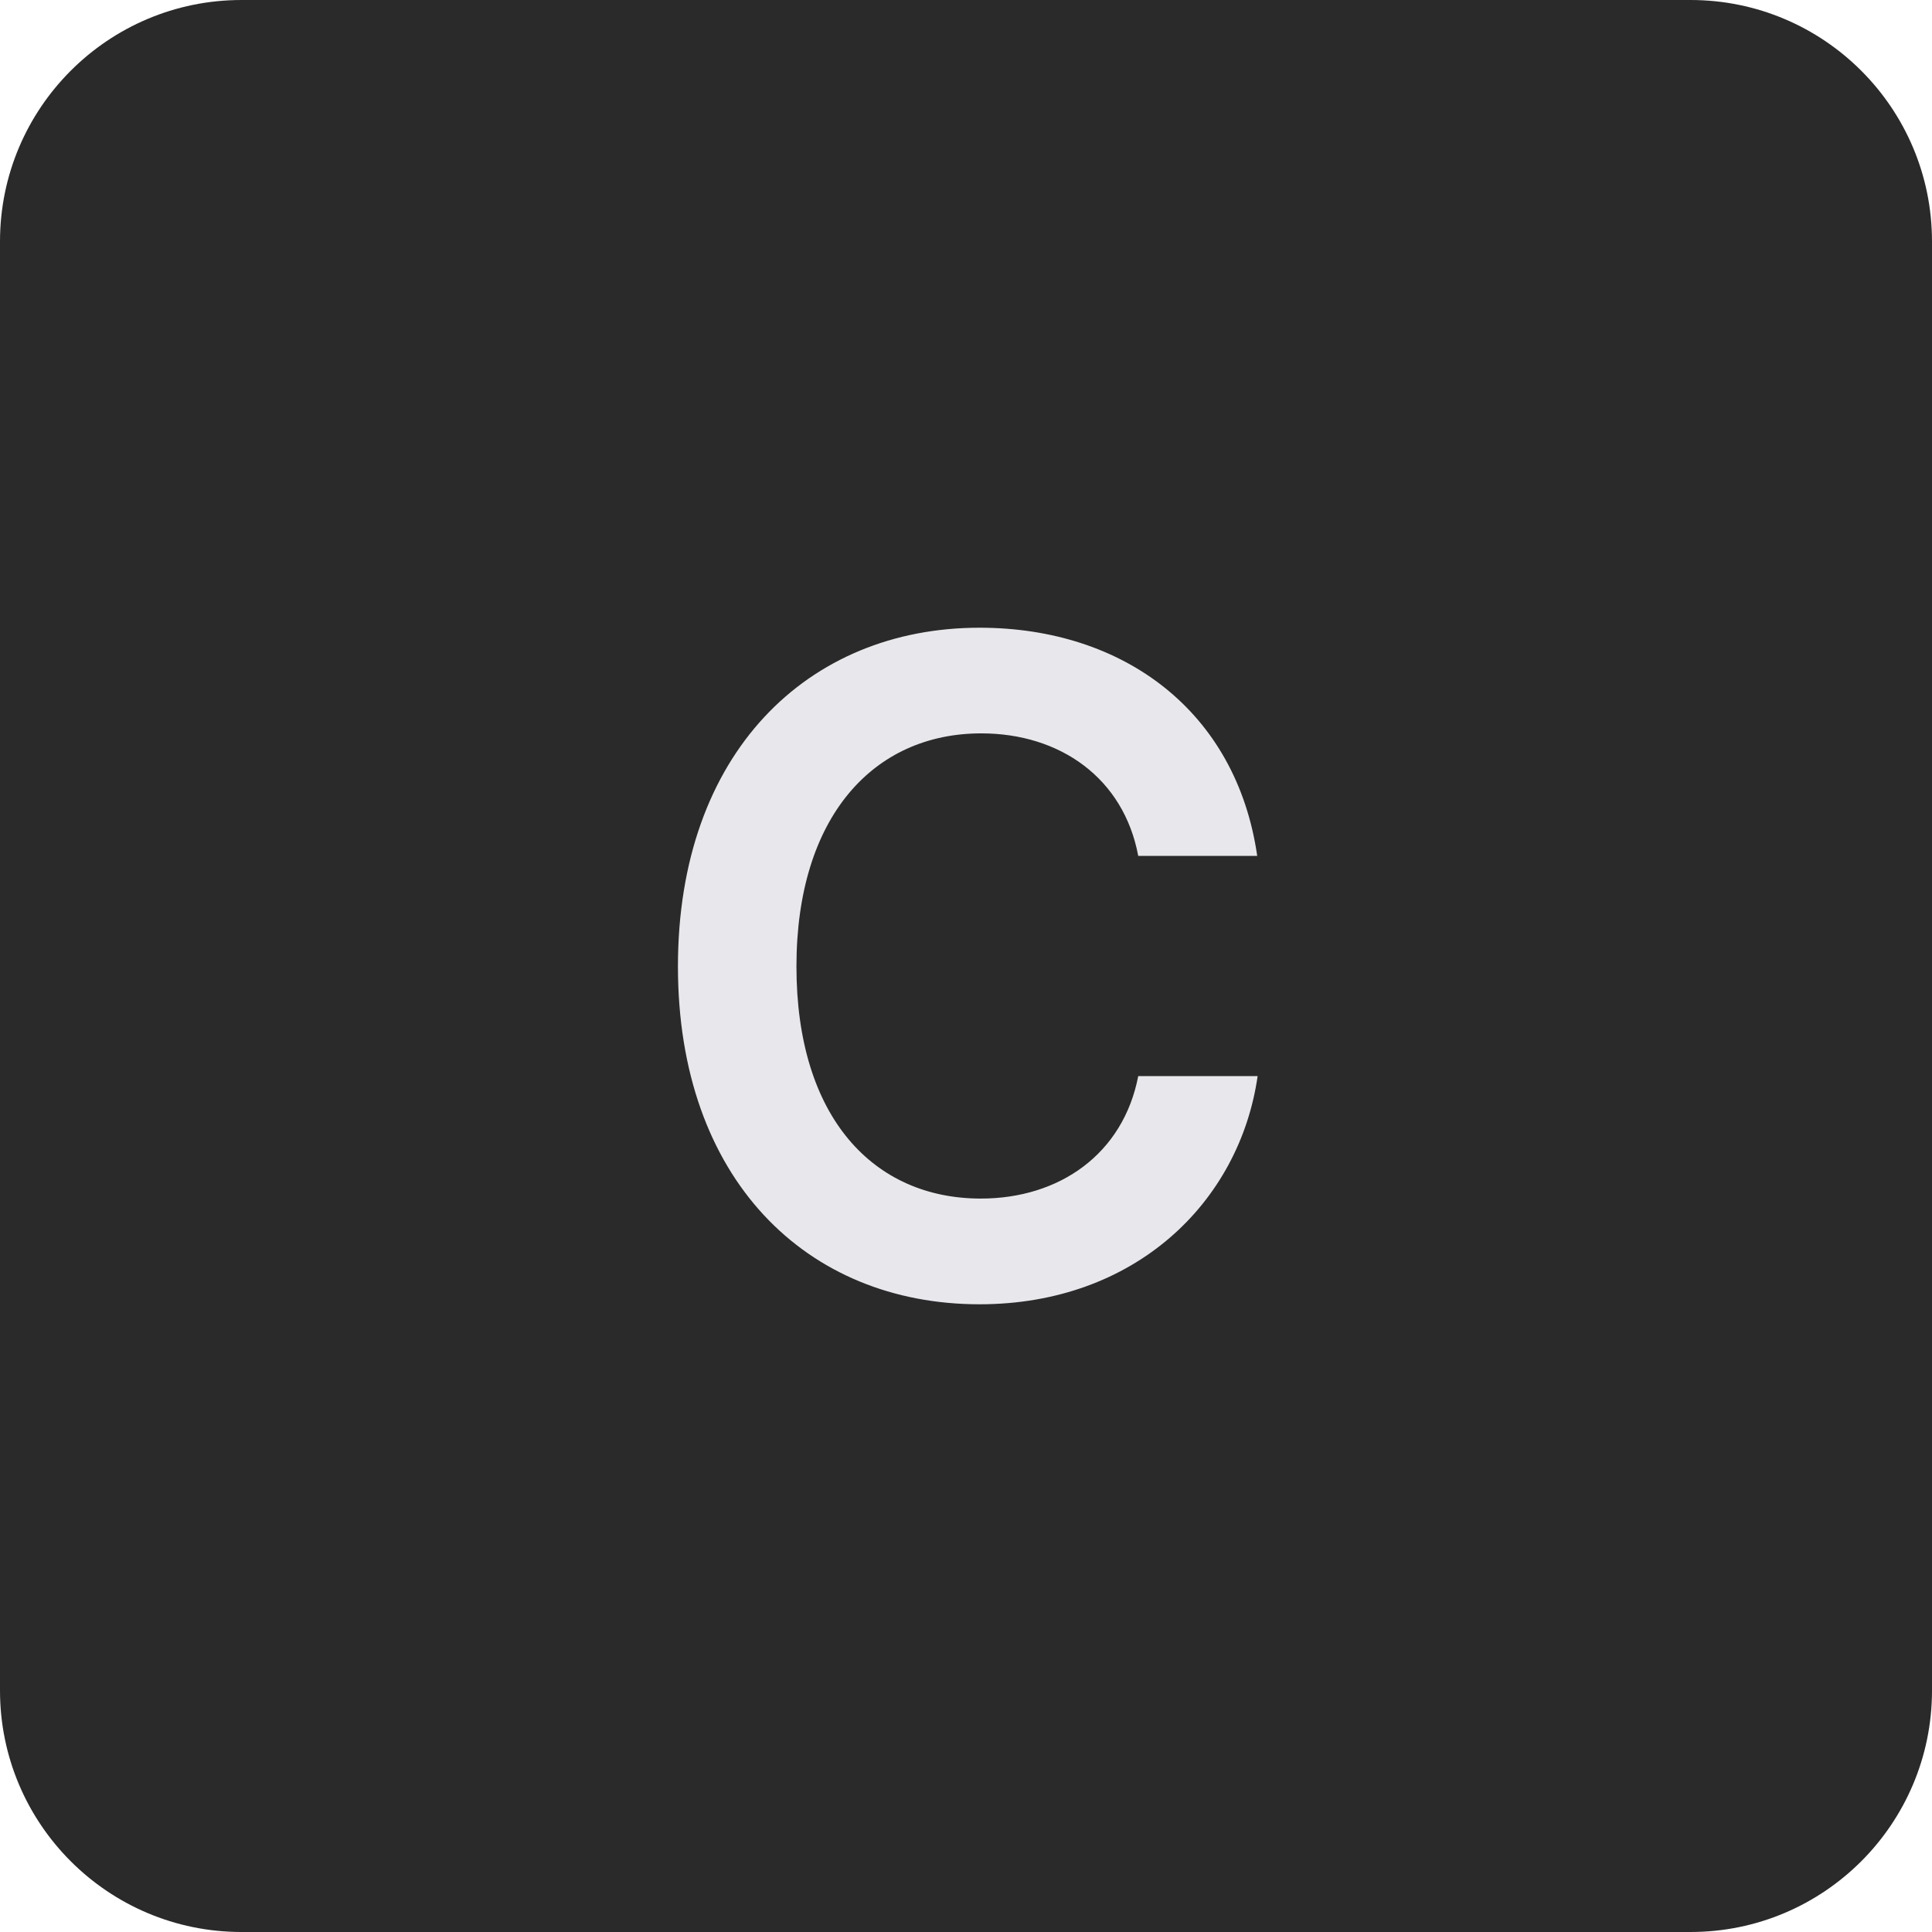
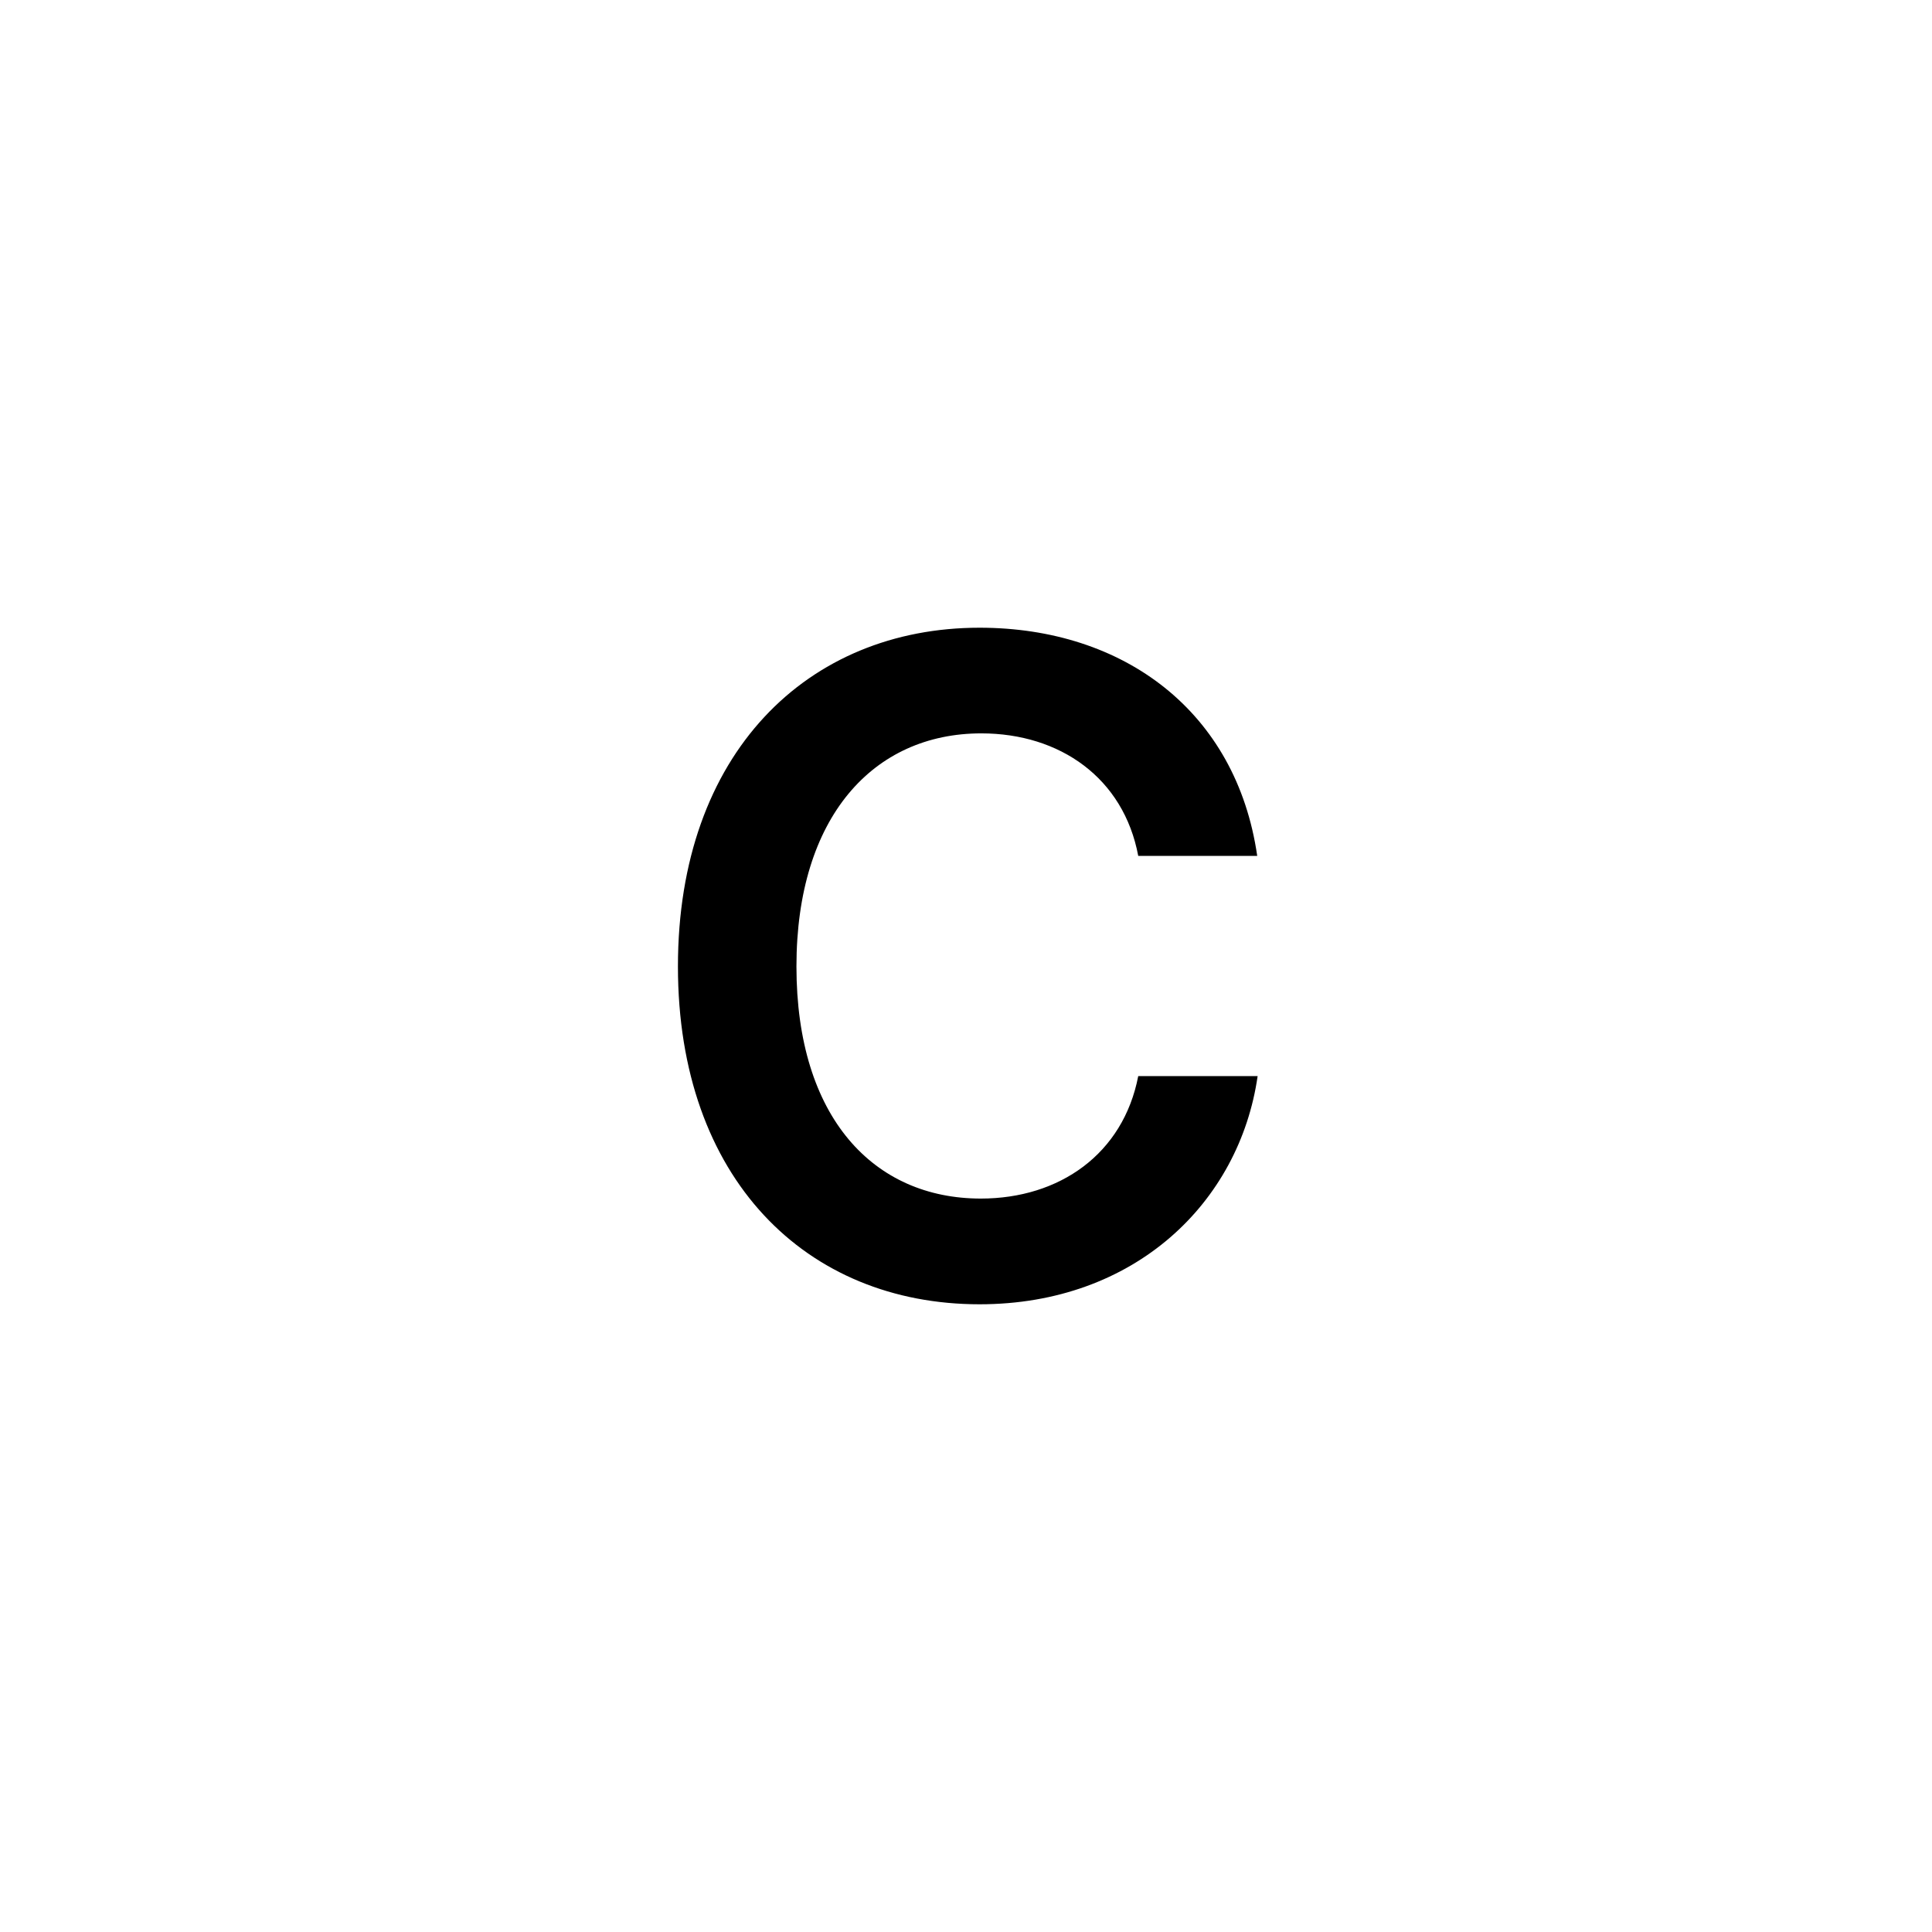
<svg xmlns="http://www.w3.org/2000/svg" viewBox="0 0 512 512" width="512" height="512">
-   <rect fill="#2A2A2A" width="512" height="512" rx="64" />
-   <text x="256" y="256" text-anchor="middle" dominant-baseline="central" font-family="system-ui,-apple-system,sans-serif" font-size="240" font-weight="600" fill="#E8E8EC">C</text>
+   <text x="256" y="256" text-anchor="middle" dominant-baseline="central" font-family="system-ui,-apple-system,sans-serif" font-size="240" font-weight="600" fill="currentColor">C</text>
</svg>
